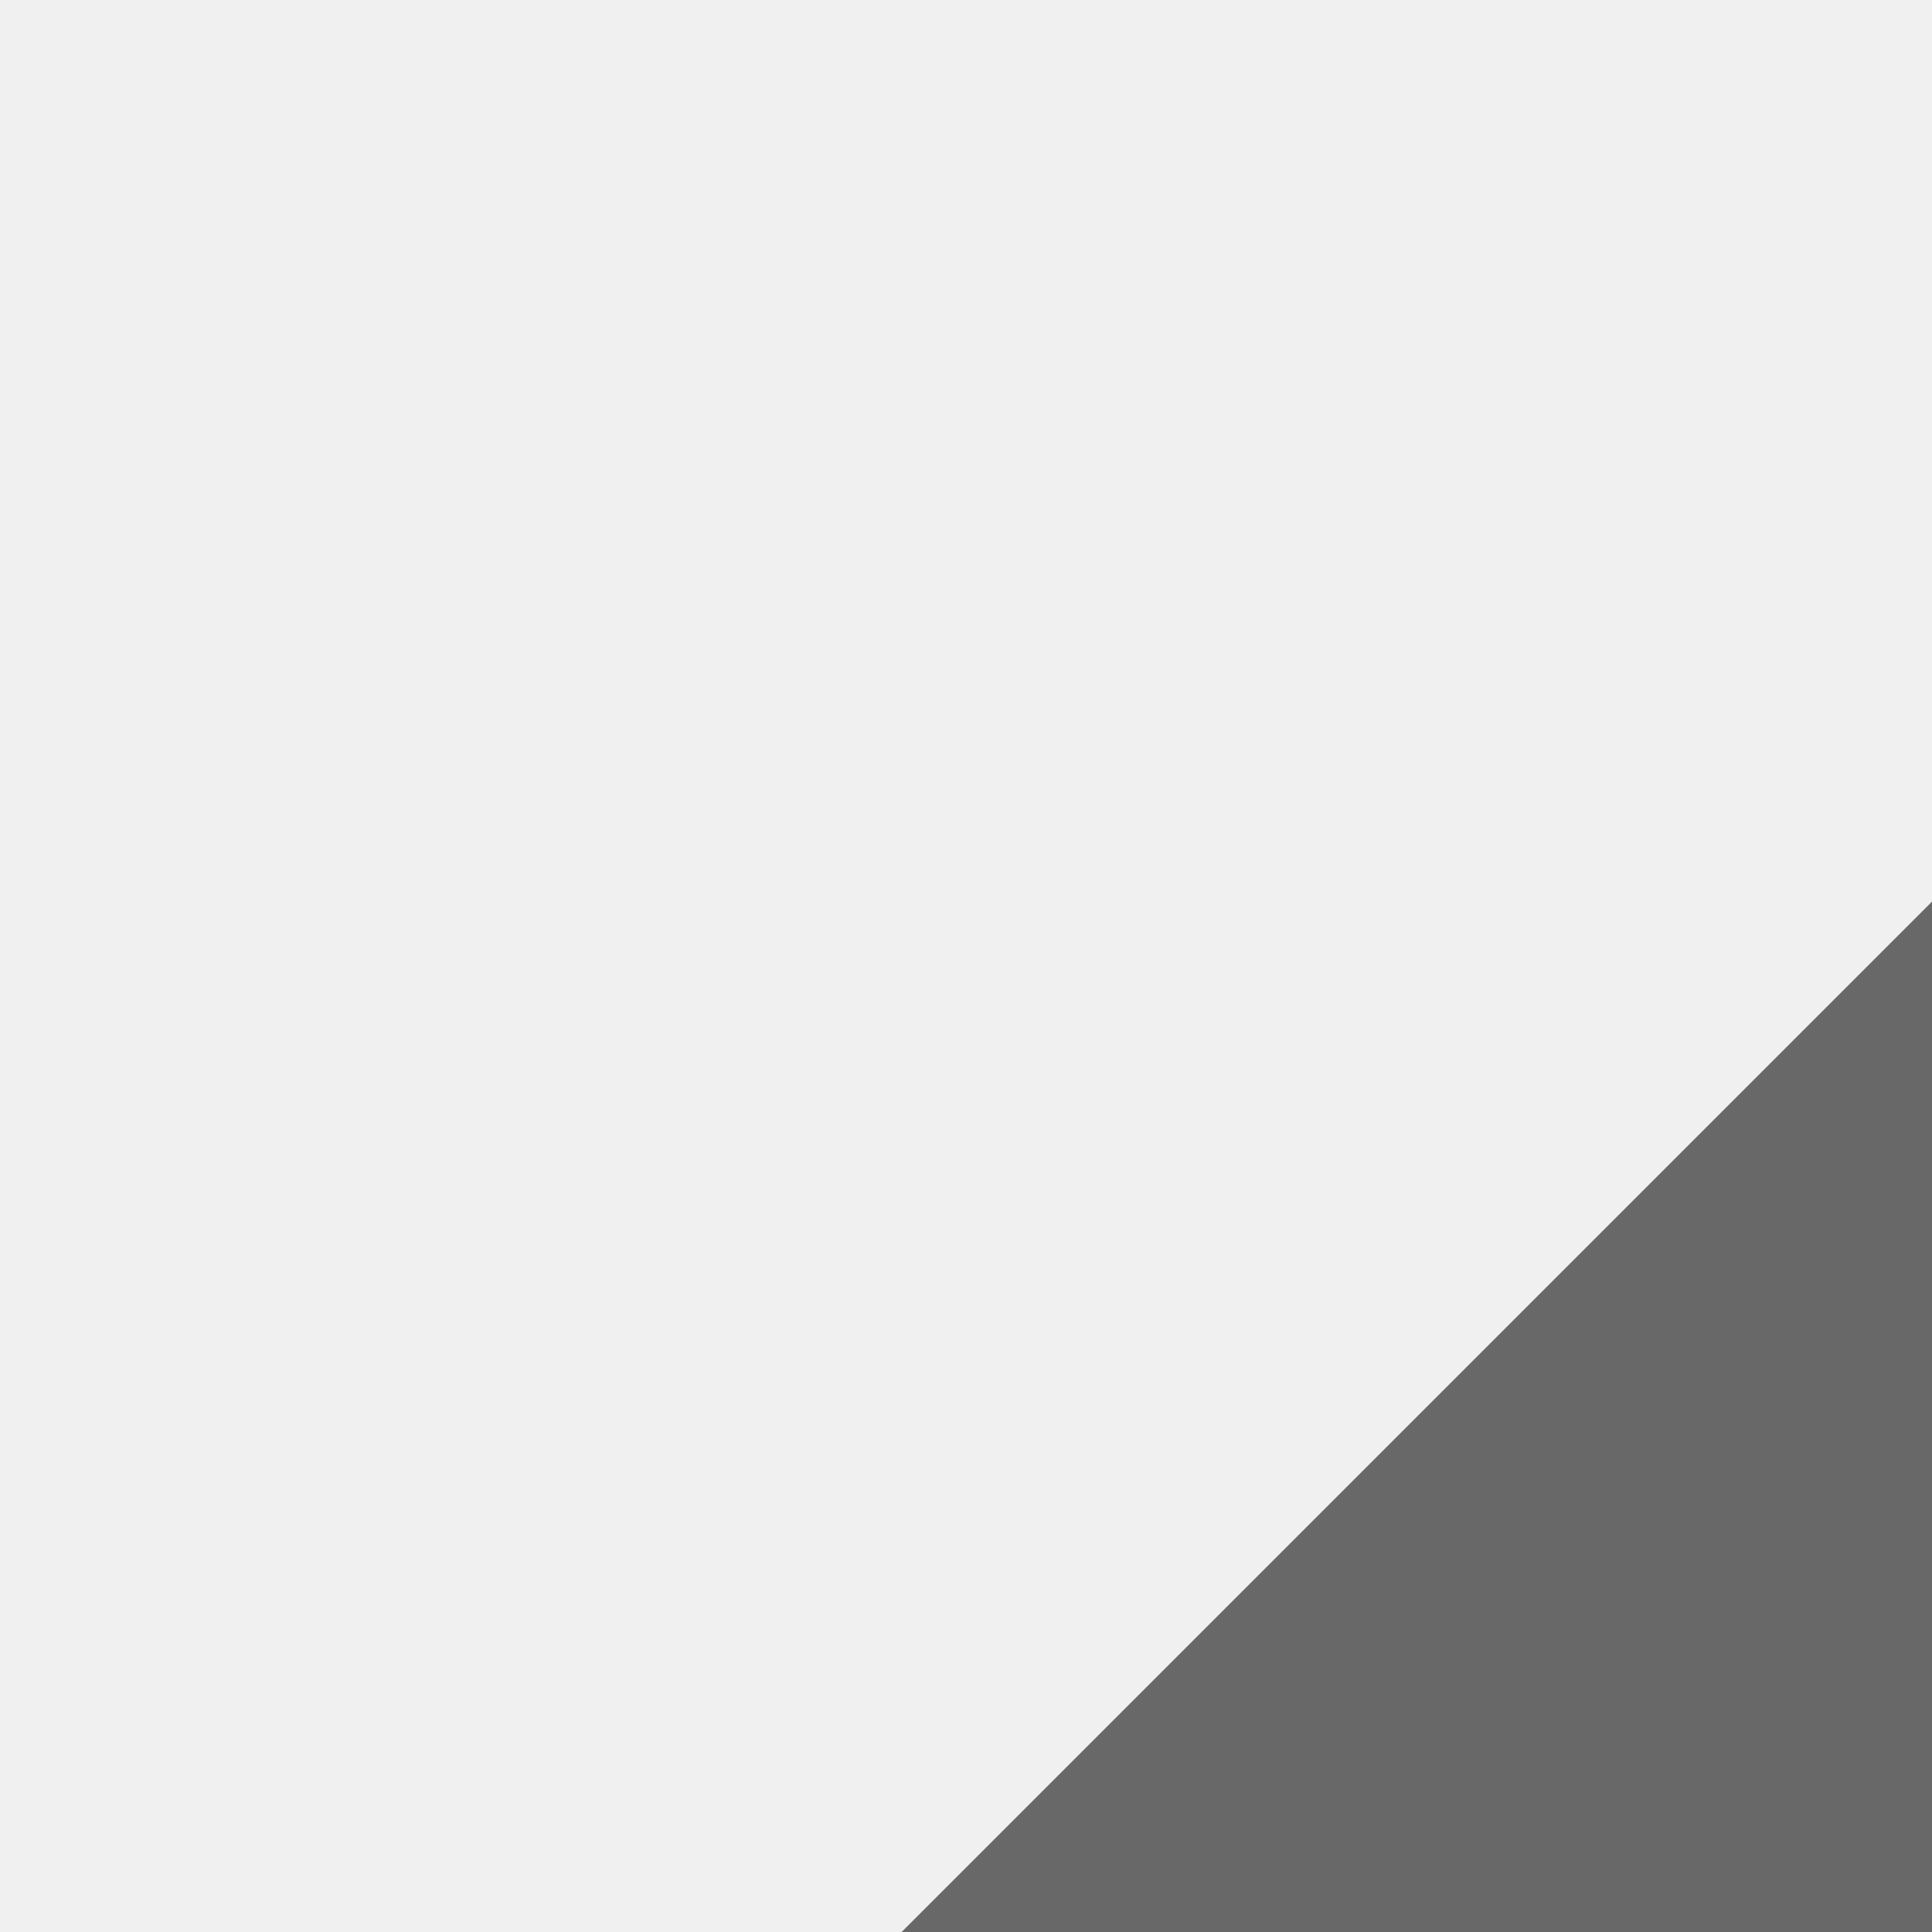
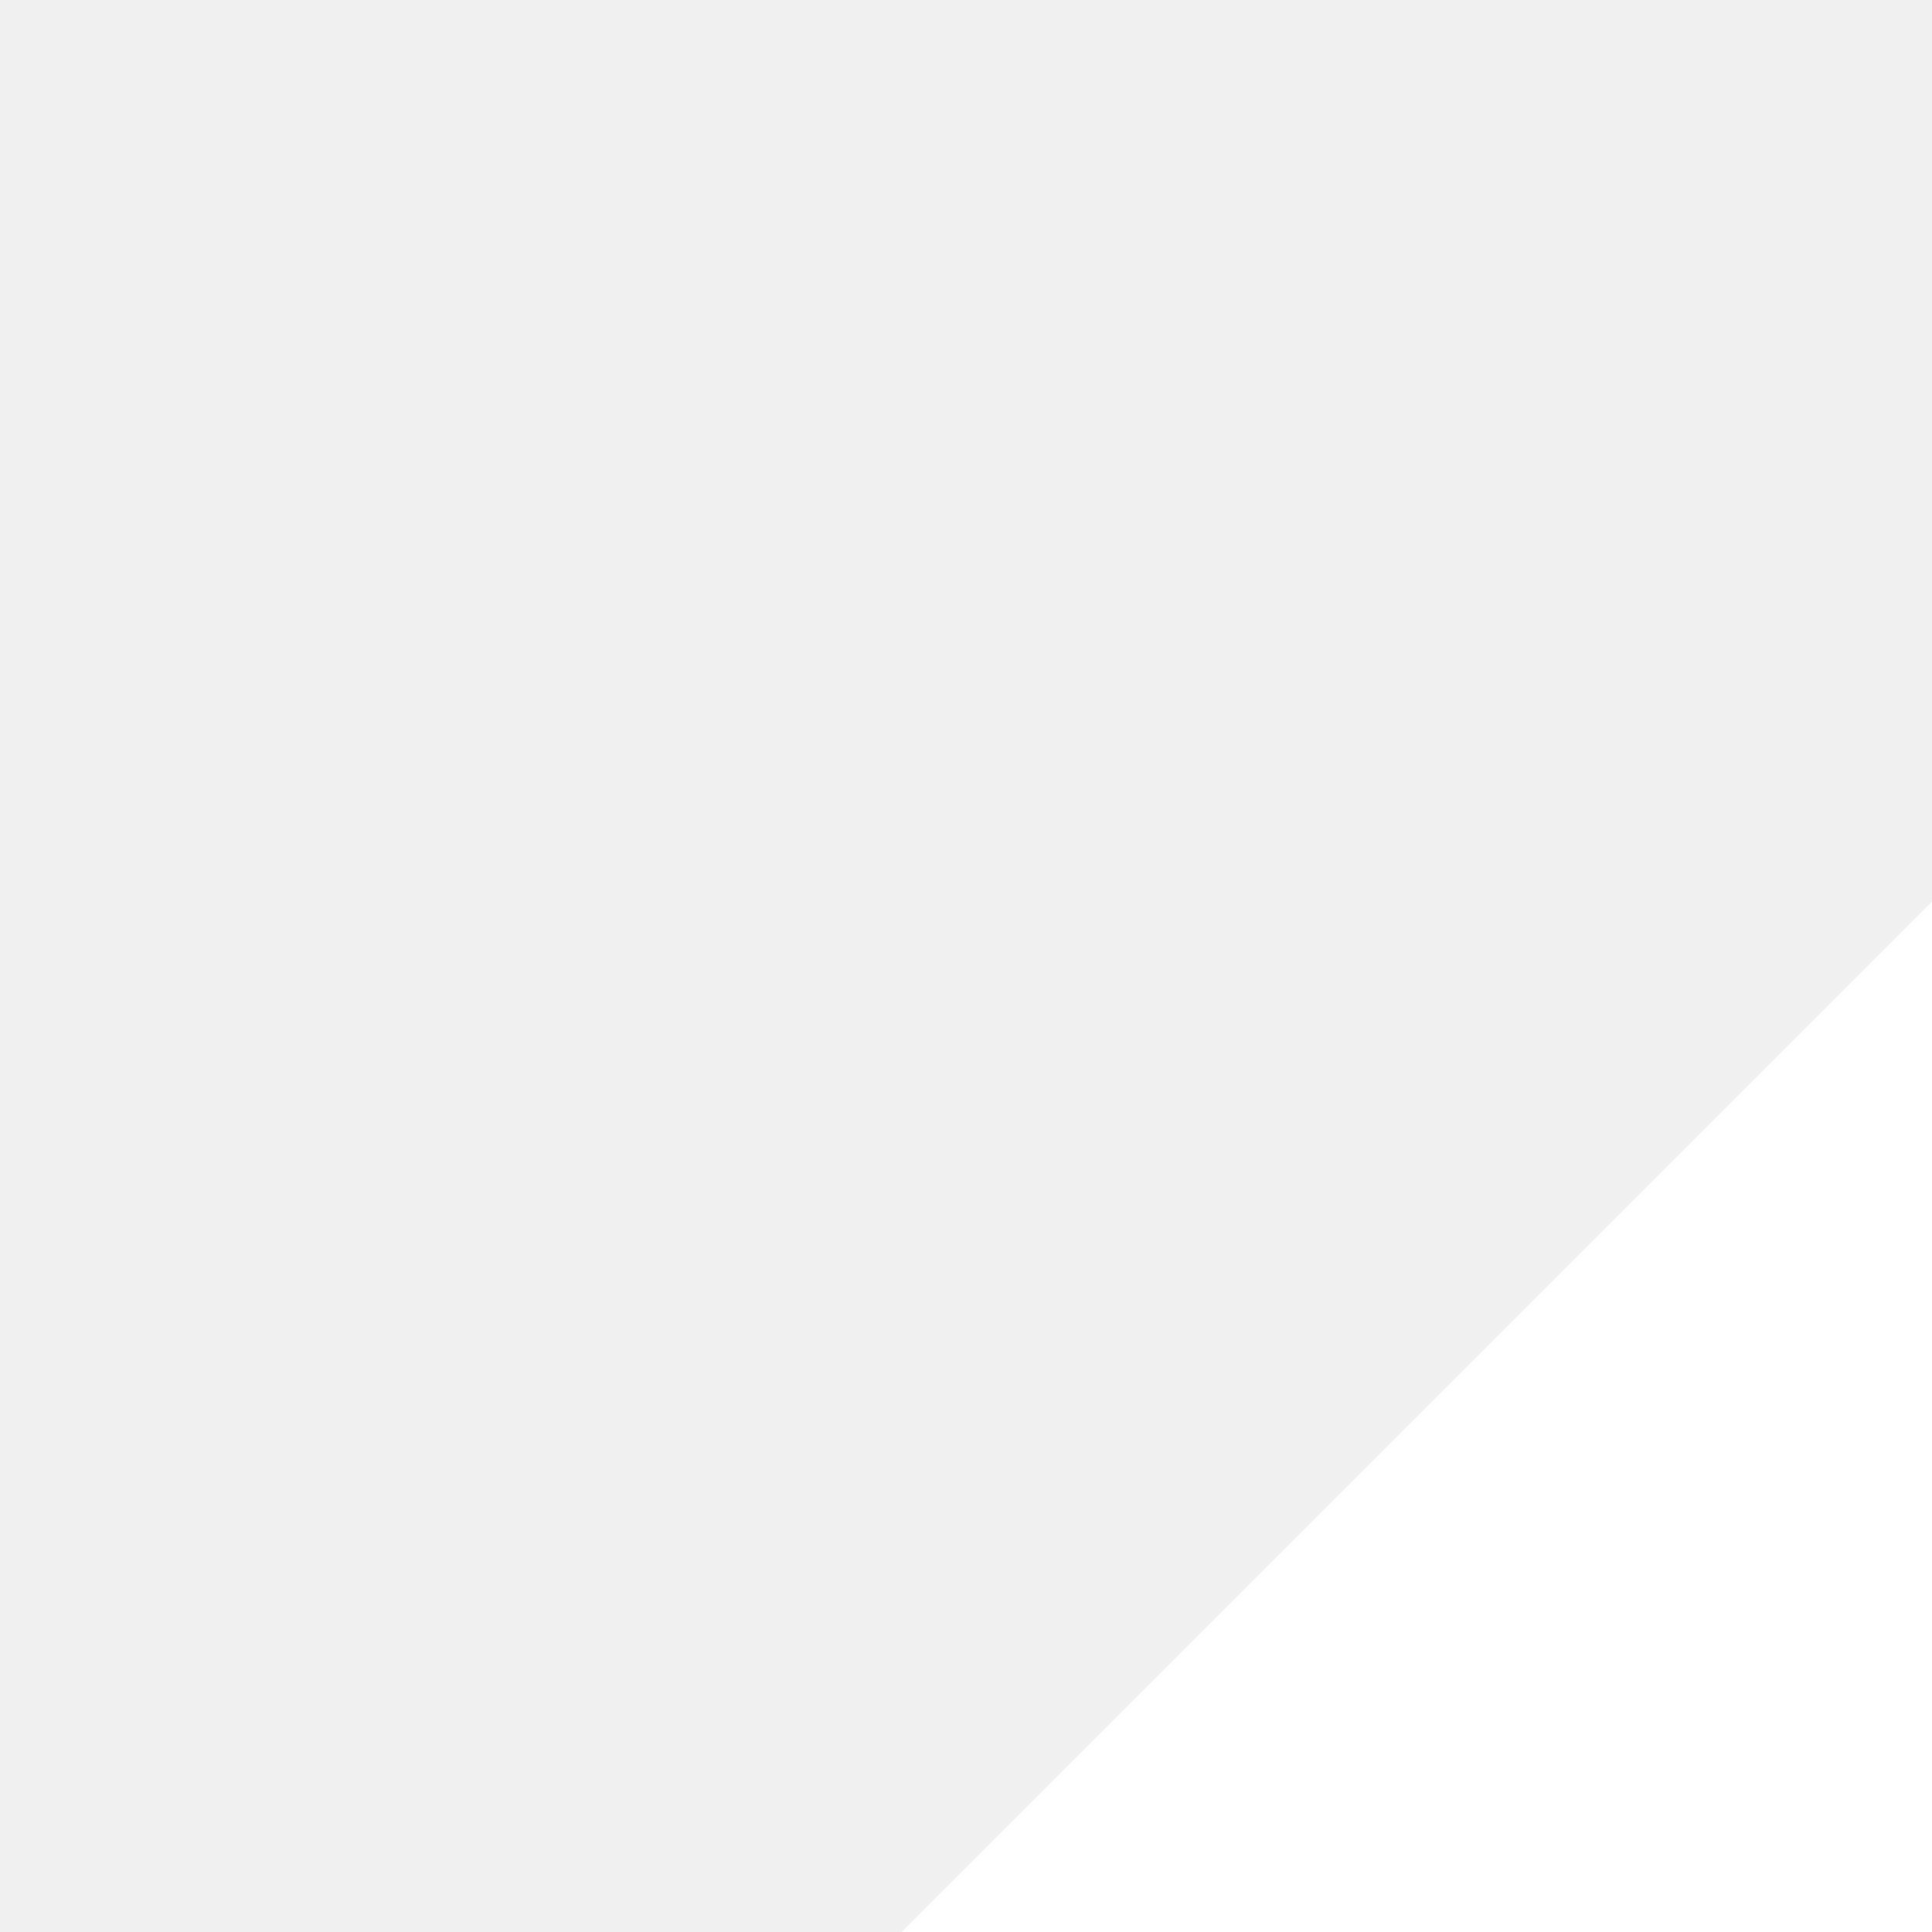
- <svg xmlns="http://www.w3.org/2000/svg" width="30" height="30" version="1.1" viewBox="0 0 30 30">
-   <defs>
+ <svg xmlns="http://www.w3.org/2000/svg" width="30" height="30" version="1.1" viewBox="0 0 30 30" id="svg8">
+   <defs id="defs3">
    <style id="current-color-scheme" type="text/css">.ColorScheme-Text {
        color:#31363b;
        stop-color:#31363b;
      }
      .ColorScheme-Background {
        color:#eff0f1;
        stop-color:#eff0f1;
      }
      .ColorScheme-Highlight {
        color:#3daee9;
        stop-color:#3daee9;
      }
      .ColorScheme-ViewText {
        color:#31363b;
        stop-color:#31363b;
      }
      .ColorScheme-ViewBackground {
        color:#fcfcfc;
        stop-color:#fcfcfc;
      }
      .ColorScheme-ViewHover {
        color:#93cee9;
        stop-color:#93cee9;
      }
      .ColorScheme-ViewFocus{
        color:#3daee9;
        stop-color:#3daee9;
      }
      .ColorScheme-ButtonText {
        color:#31363b;
        stop-color:#31363b;
      }
      .ColorScheme-ButtonBackground {
        color:#eff0f1;
        stop-color:#eff0f1;
      }
      .ColorScheme-ButtonHover {
        color:#93cee9;
        stop-color:#93cee9;
      }
      .ColorScheme-ButtonFocus{
        color:#3daee9;
        stop-color:#3daee9;
      }</style>
  </defs>
-   <g transform="translate(0 -904.36)">
-     <path id="event" class="ColorScheme-Highlight" d="m30 918.36-16 16h16z" fill="#686868" />
-   </g>
+   <path style="color:#3daee9;fill:#ffffff;fill-opacity:1" d="M 30,14 14,30 h 16 z" class="ColorScheme-Highlight" id="event" />
</svg>
